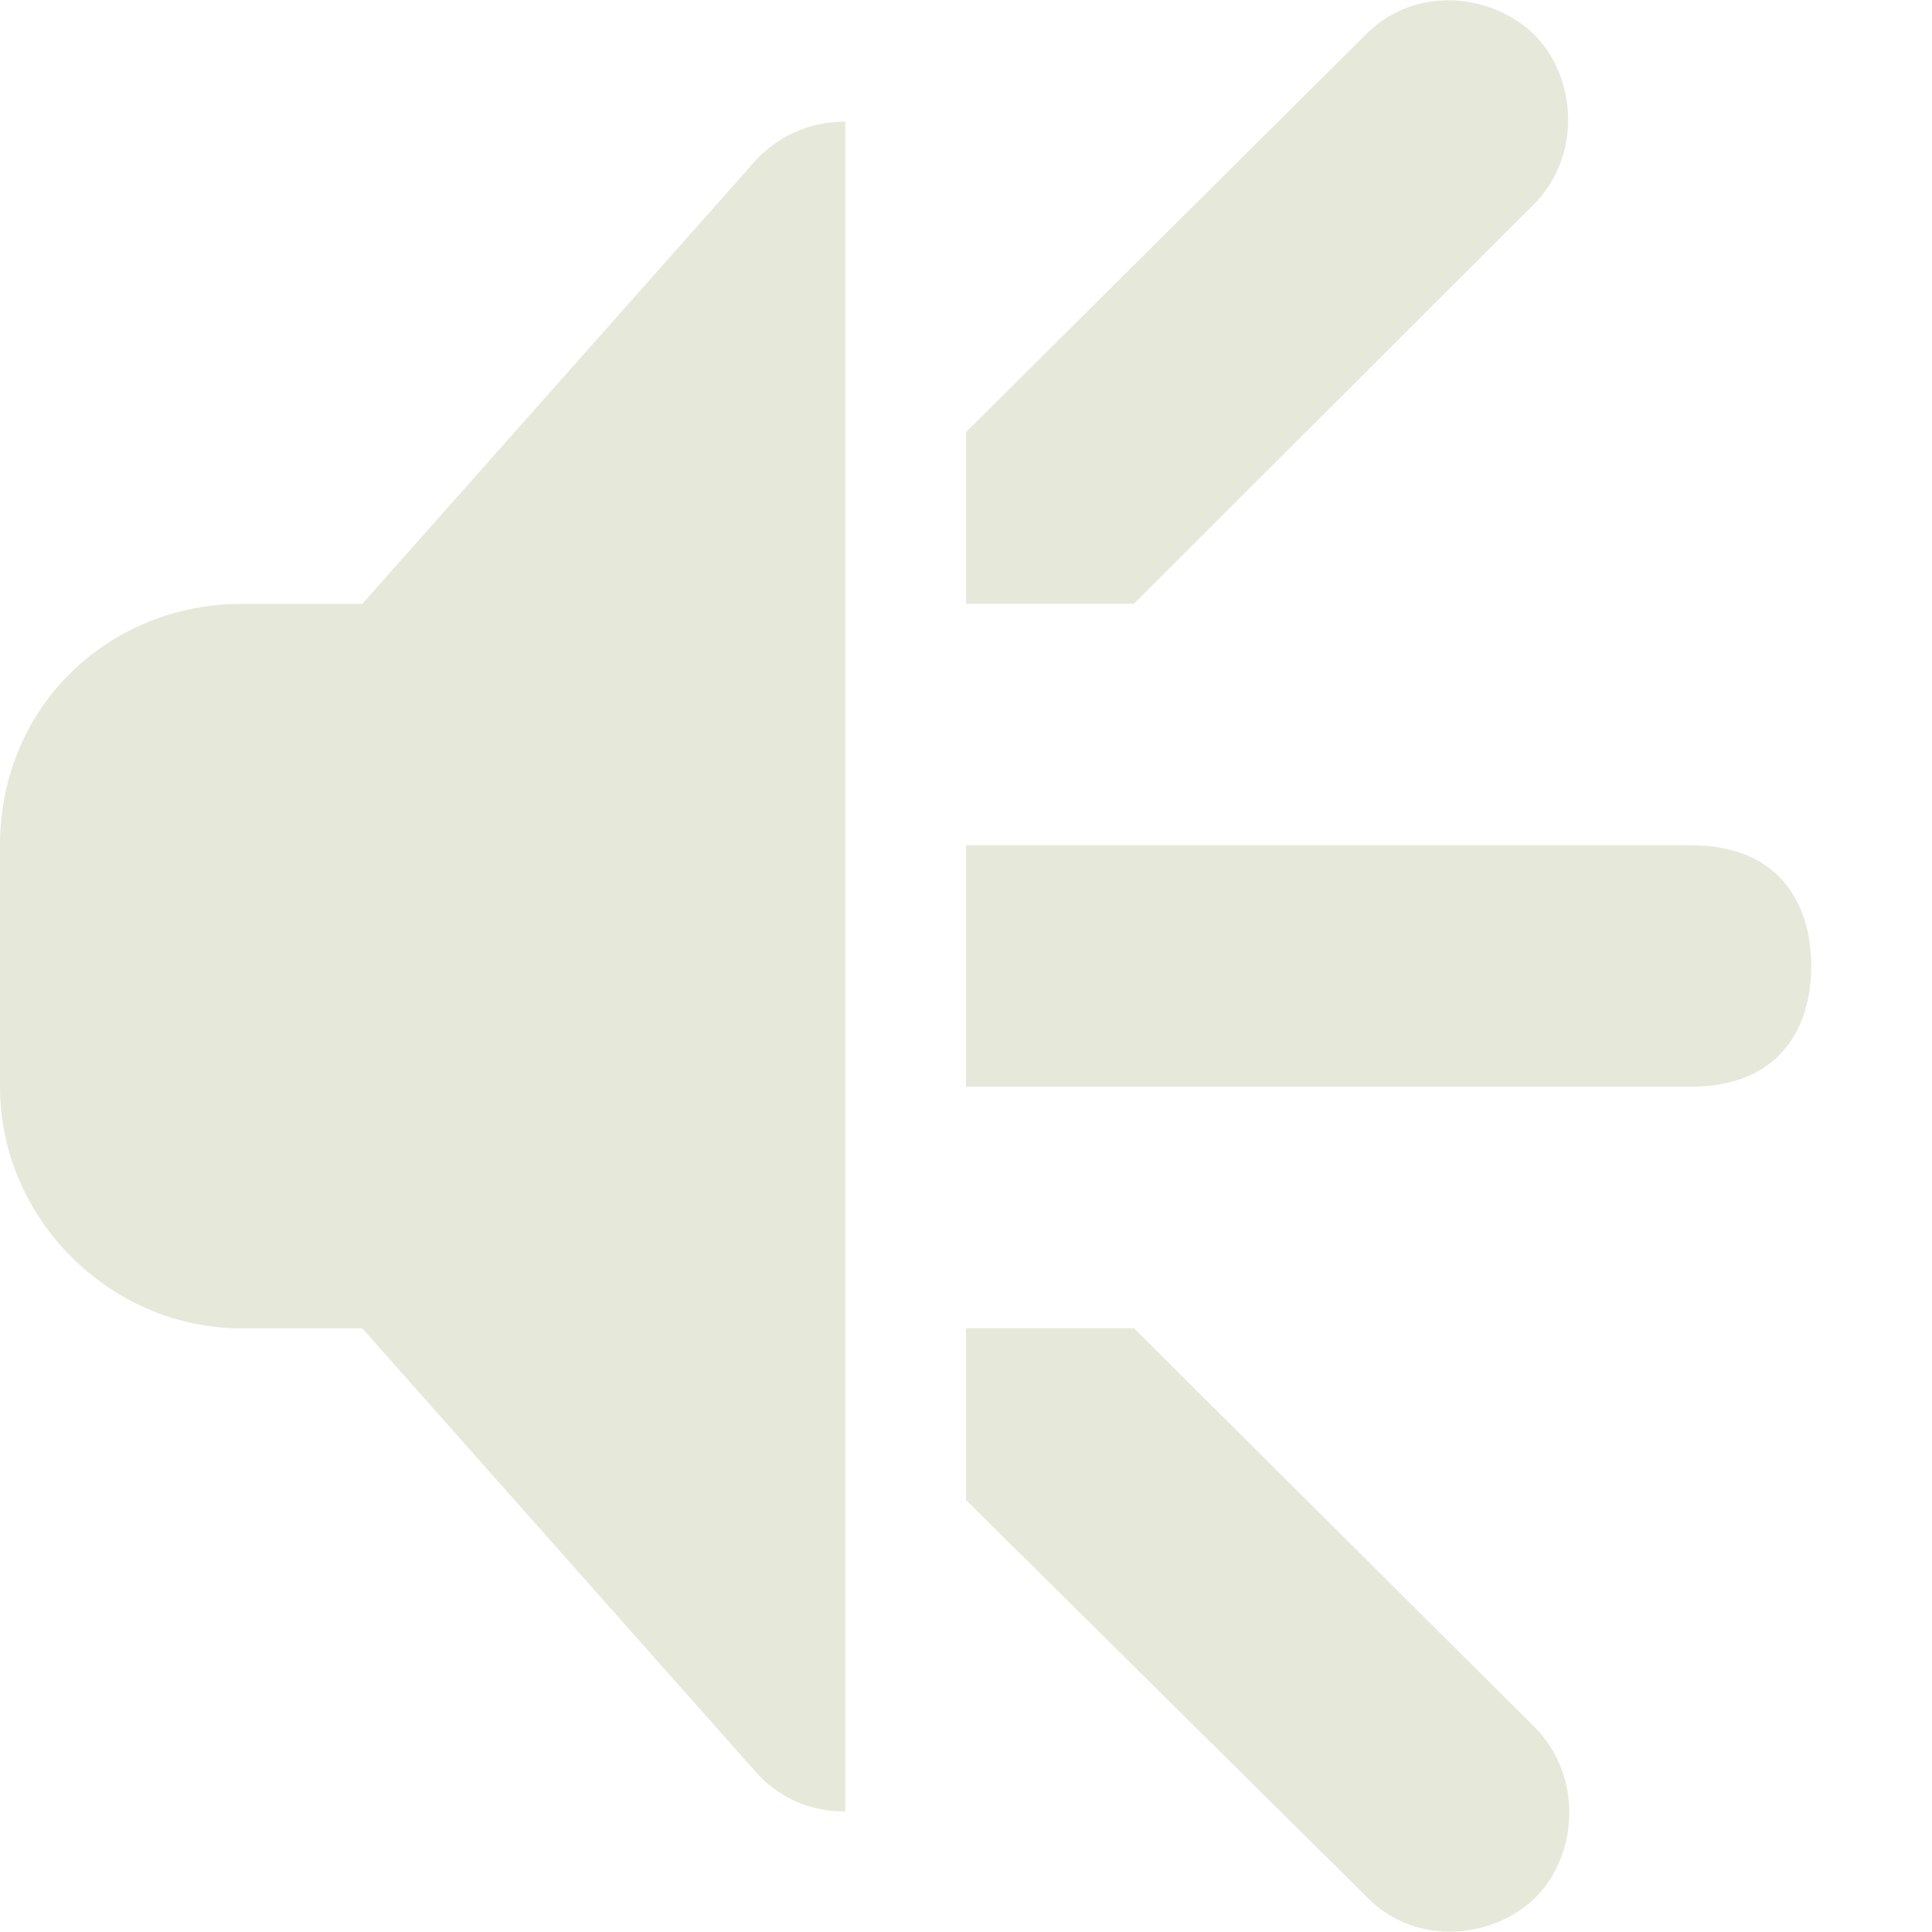
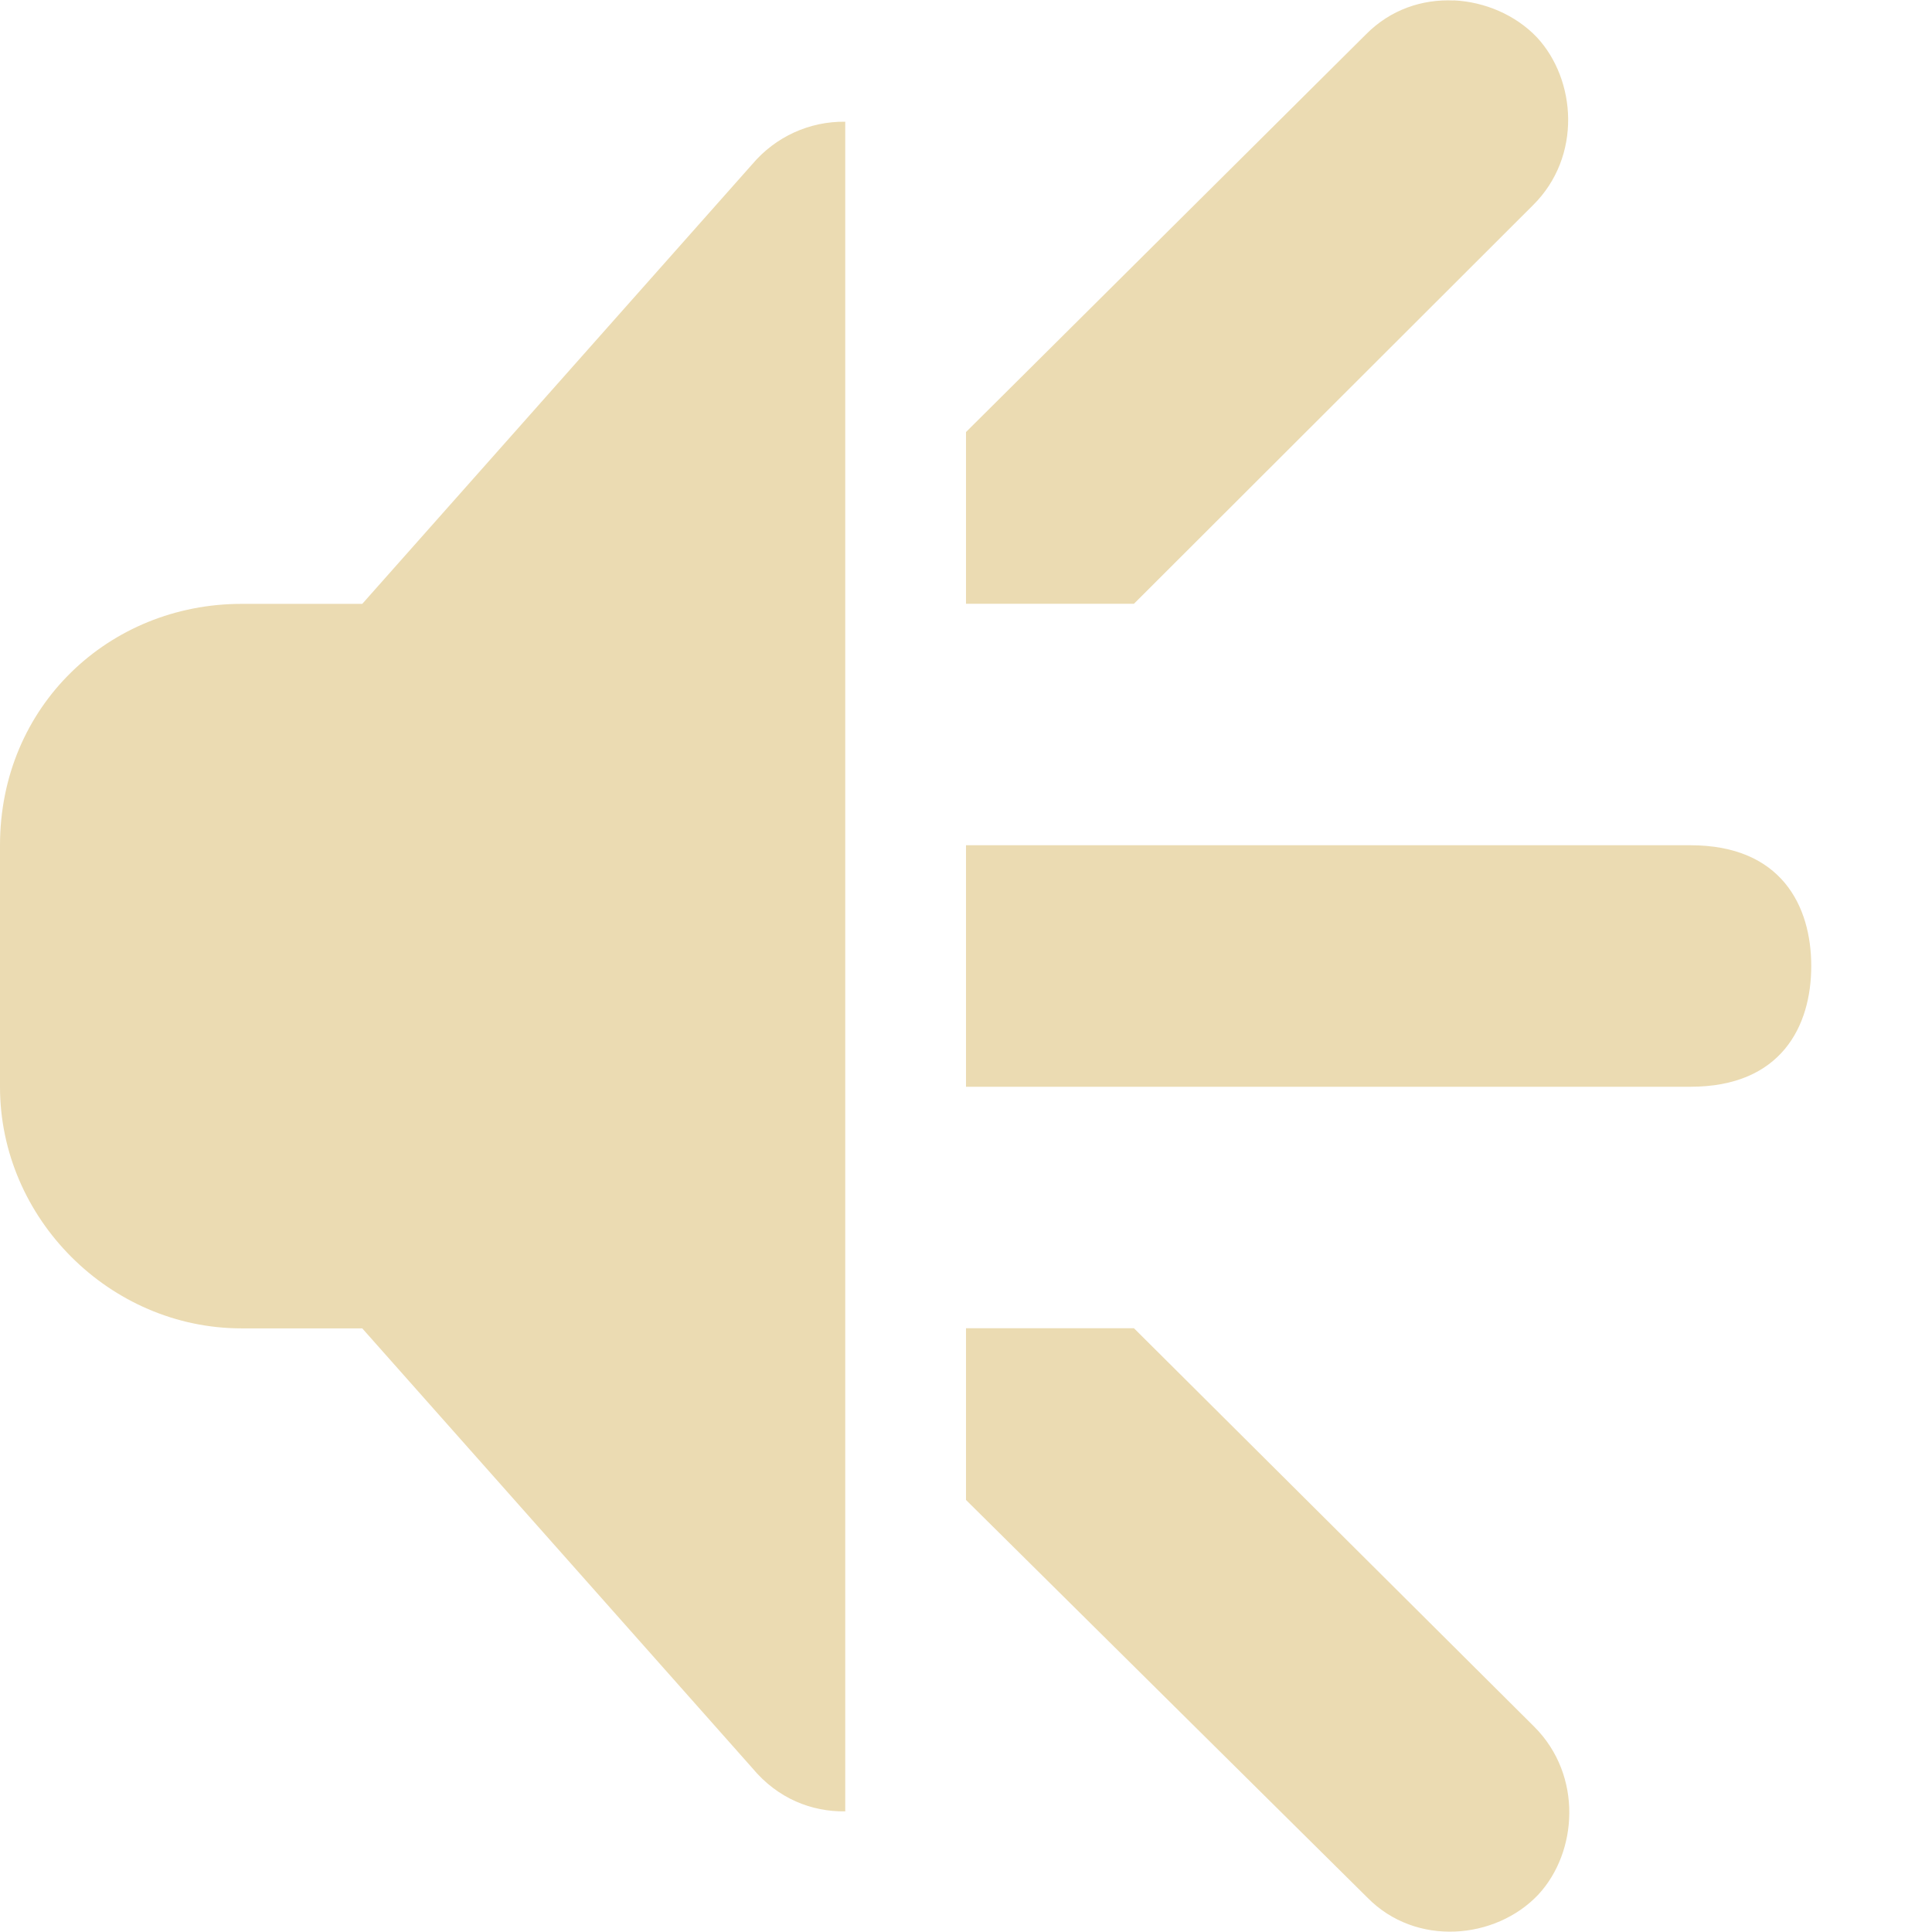
<svg xmlns="http://www.w3.org/2000/svg" height="16px" viewBox="0 0 16 16" width="16px">
-   <path d="m 12.039 0.004 c -0.258 -0.012 -0.523 0.074 -0.727 0.281 l -3.312 3.293 v 1.422 h 1.391 l 3.305 -3.301 c 0.406 -0.402 0.359 -1.039 0.031 -1.391 c -0.176 -0.184 -0.43 -0.293 -0.688 -0.305 z m -5.039 1.004 c -0.297 -0.004 -0.578 0.125 -0.77 0.352 l -3.23 3.641 h -1 c -1.094 0 -2 0.844 -2 2 v 2 c 0 1.09 0.91 2 2 2 h 1 l 3.23 3.641 c 0.211 0.254 0.492 0.363 0.77 0.359 z m 1 5.992 v 2 h 6 c 0.75 0 1 -0.5 1 -1 s -0.25 -1 -1 -1 z m 0 4 v 1.422 l 3.324 3.293 c 0.402 0.41 1.062 0.348 1.414 -0.023 c 0.328 -0.352 0.371 -0.988 -0.031 -1.391 l -3.316 -3.301 z m 0 0" fill="#e6e9da" />
+   <path d="m 12.039 0.004 c -0.258 -0.012 -0.523 0.074 -0.727 0.281 l -3.312 3.293 v 1.422 h 1.391 l 3.305 -3.301 c 0.406 -0.402 0.359 -1.039 0.031 -1.391 c -0.176 -0.184 -0.43 -0.293 -0.688 -0.305 z m -5.039 1.004 c -0.297 -0.004 -0.578 0.125 -0.77 0.352 l -3.23 3.641 h -1 c -1.094 0 -2 0.844 -2 2 v 2 c 0 1.09 0.91 2 2 2 h 1 l 3.23 3.641 c 0.211 0.254 0.492 0.363 0.77 0.359 z m 1 5.992 v 2 h 6 c 0.75 0 1 -0.5 1 -1 s -0.25 -1 -1 -1 z m 0 4 v 1.422 l 3.324 3.293 c 0.402 0.41 1.062 0.348 1.414 -0.023 c 0.328 -0.352 0.371 -0.988 -0.031 -1.391 l -3.316 -3.301 z m 0 0" fill="#ebdbb2" />
</svg>
